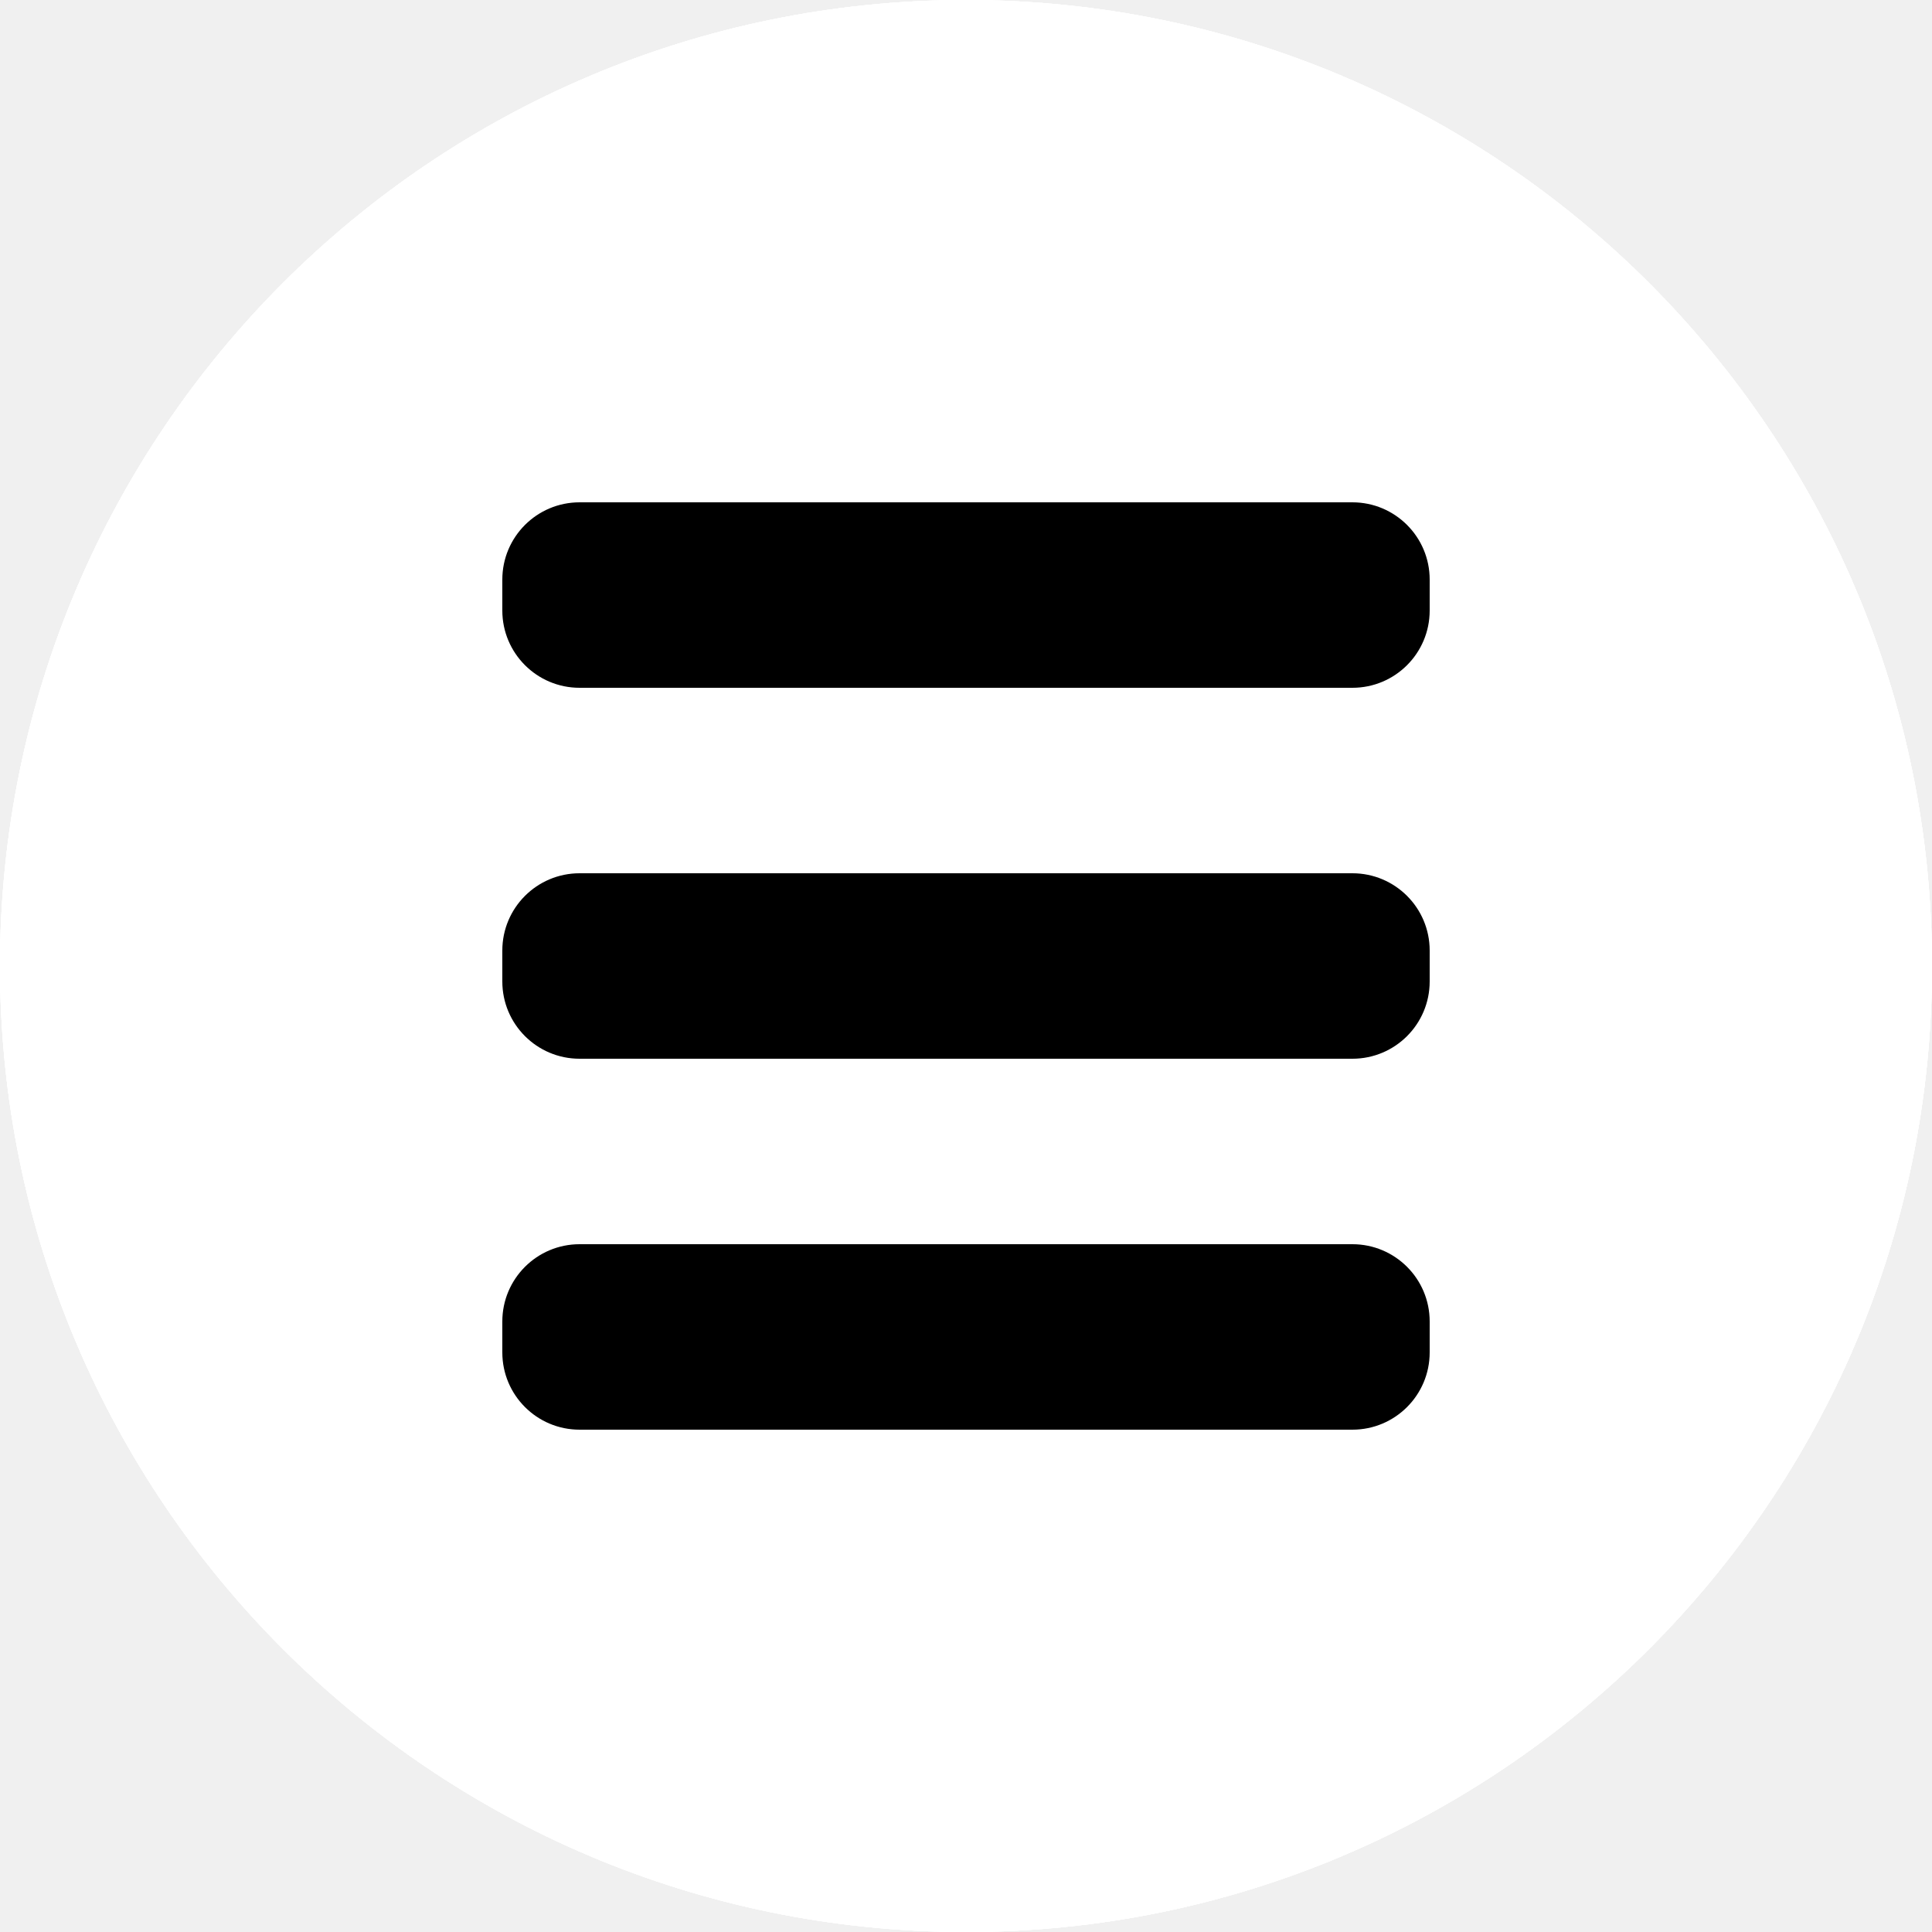
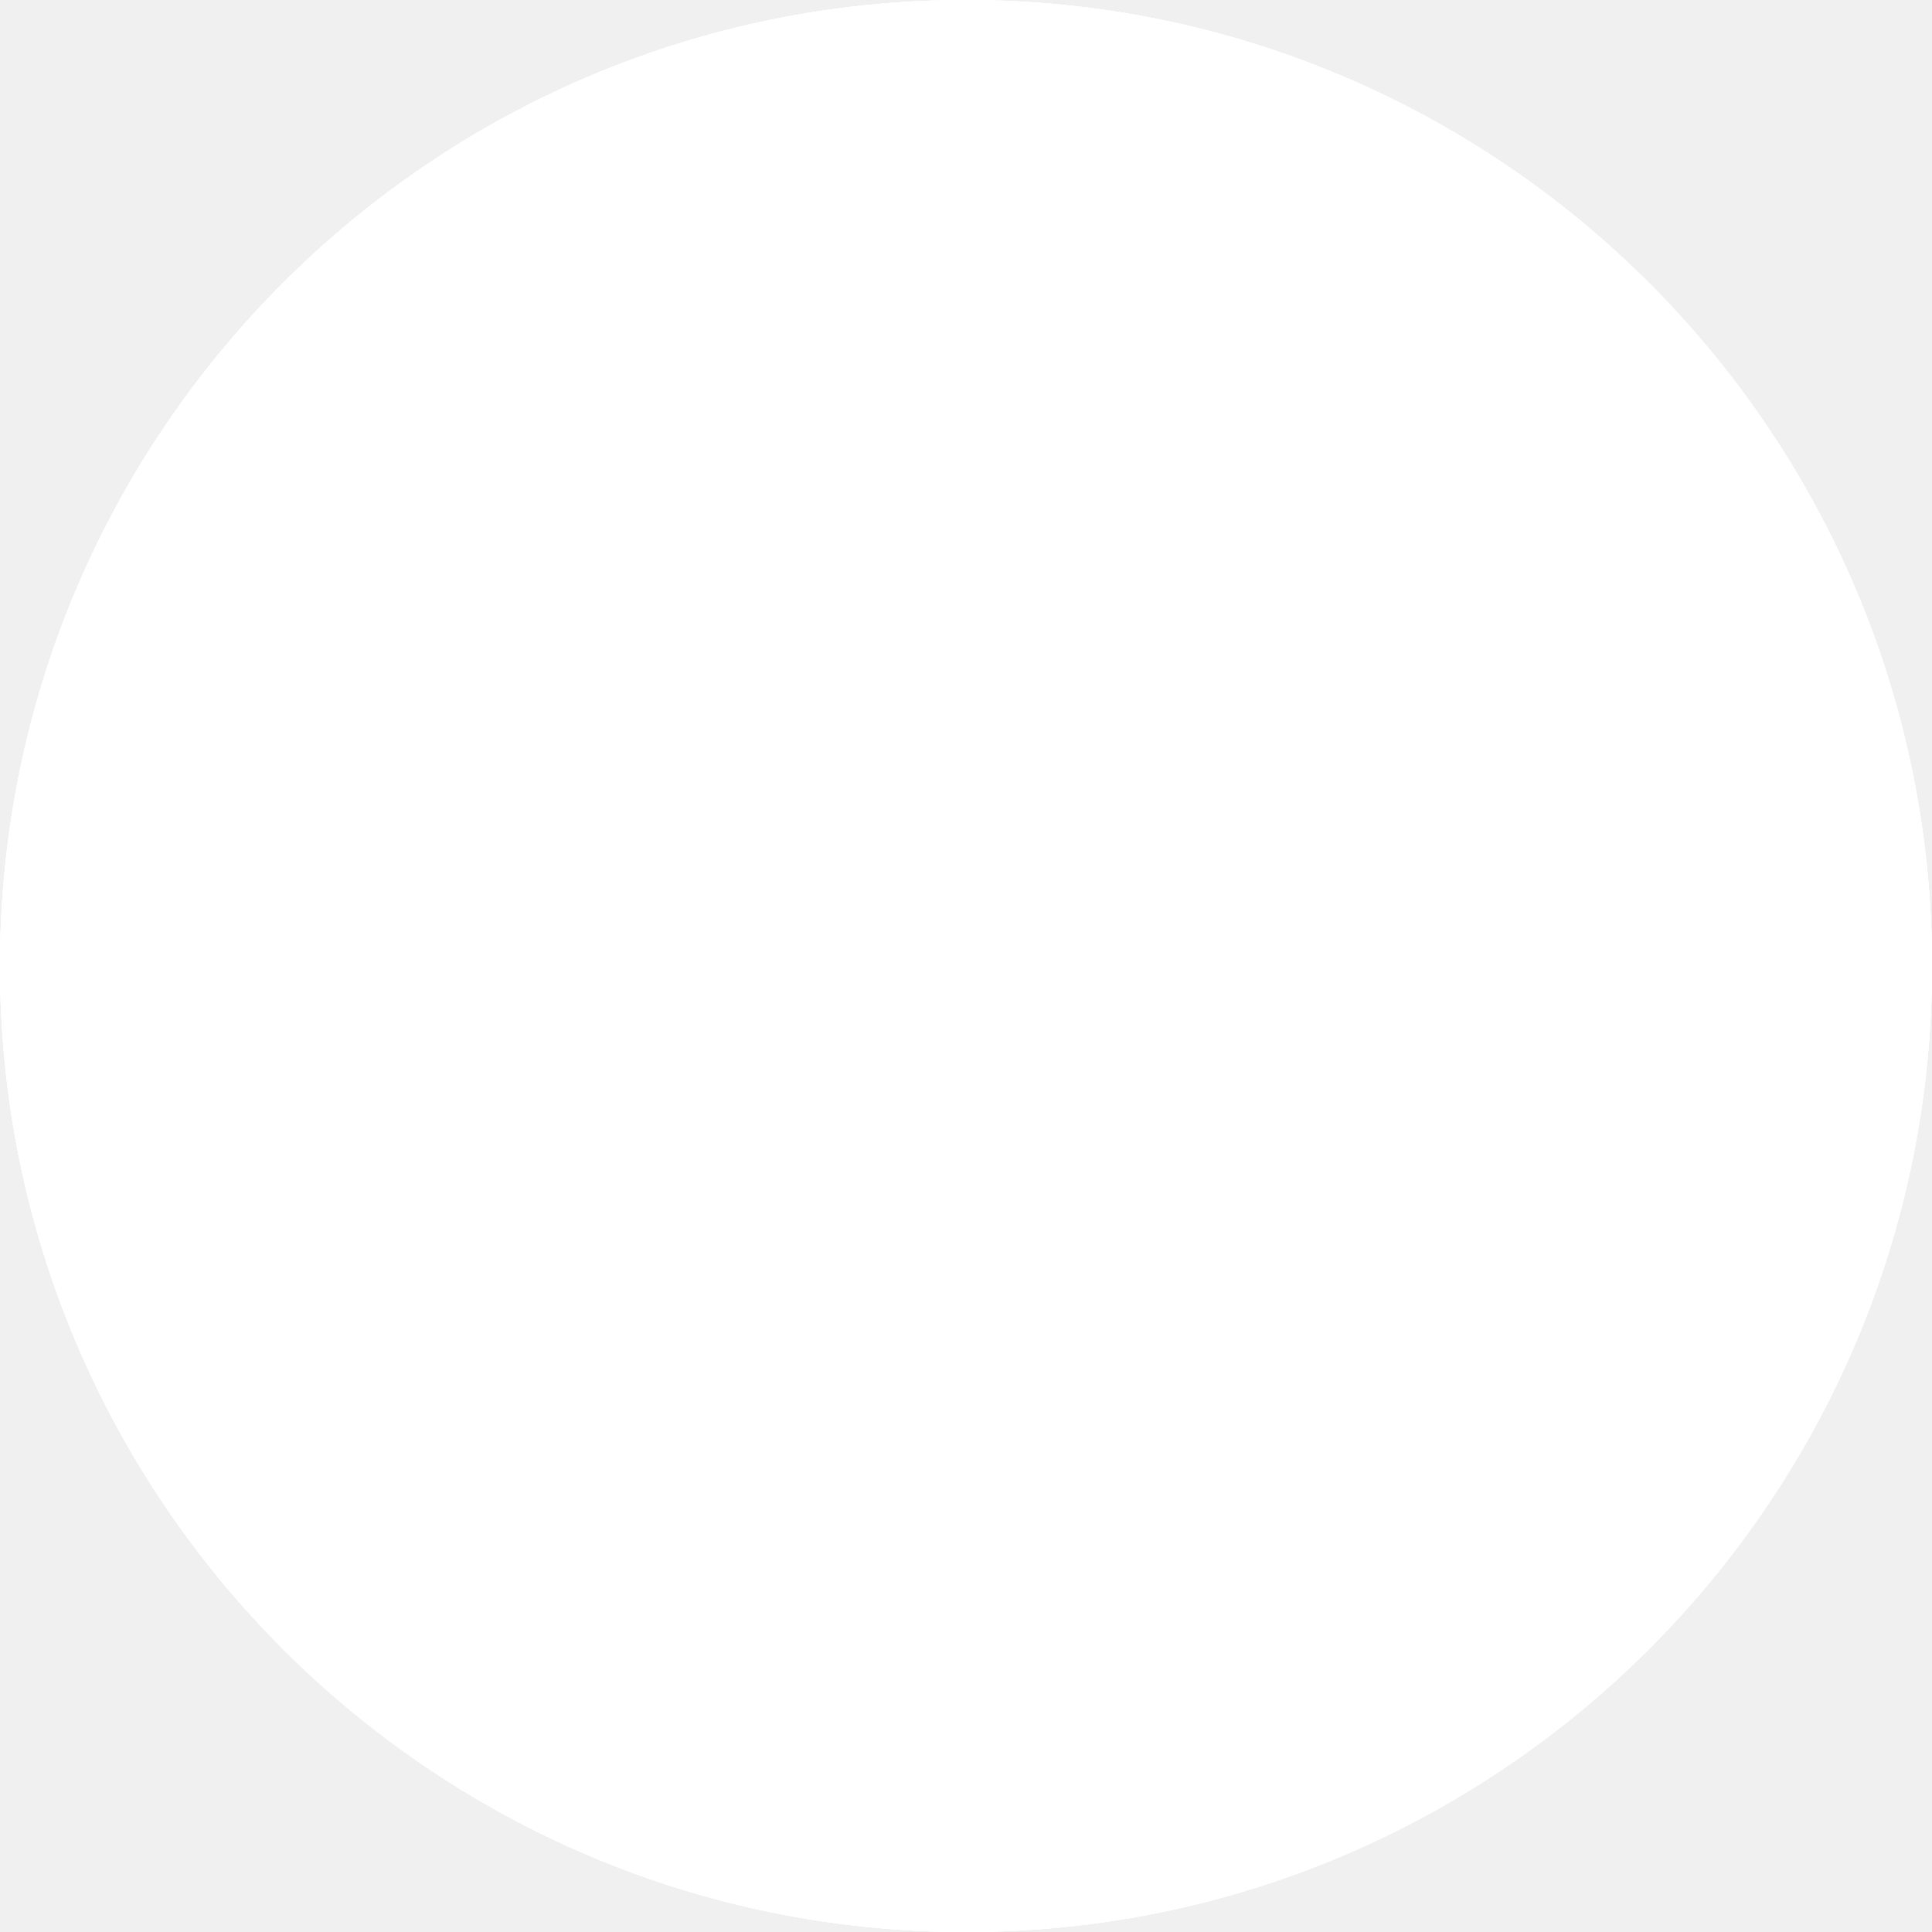
<svg xmlns="http://www.w3.org/2000/svg" width="50" height="50" viewBox="0 0 50 50" fill="none">
  <path d="M50 25C50 38.807 38.807 50 25 50C11.193 50 0 38.807 0 25C0 11.193 11.193 0 25 0C38.807 0 50 11.193 50 25Z" fill="white" />
  <path d="M50 25C50 38.807 38.807 50 25 50C11.193 50 0 38.807 0 25C0 11.193 11.193 0 25 0C38.807 0 50 11.193 50 25Z" fill="white" />
  <path d="M50 25C50 38.807 38.807 50 25 50C11.193 50 0 38.807 0 25C0 11.193 11.193 0 25 0C38.807 0 50 11.193 50 25Z" fill="white" />
  <path d="M50 25C50 38.807 38.807 50 25 50C11.193 50 0 38.807 0 25C0 11.193 11.193 0 25 0C38.807 0 50 11.193 50 25Z" fill="white" />
-   <path d="M35 13H15C13.895 13 13 13.895 13 15V15.8C13 16.905 13.895 17.8 15 17.8H35C36.105 17.8 37 16.905 37 15.8V15C37 13.895 36.105 13 35 13Z" fill="black" />
-   <path d="M35 22.6H15C13.895 22.6 13 23.495 13 24.6V25.4C13 26.505 13.895 27.4 15 27.4H35C36.105 27.4 37 26.505 37 25.4V24.6C37 23.495 36.105 22.6 35 22.6Z" fill="black" />
-   <path d="M35 32.2H15C13.895 32.2 13 33.095 13 34.2V35C13 36.105 13.895 37 15 37H35C36.105 37 37 36.105 37 35V34.2C37 33.095 36.105 32.2 35 32.2Z" fill="black" />
+   <path d="M35 13H15C13.895 13 13 13.895 13 15V15.8C13 16.905 13.895 17.8 15 17.8H35C36.105 17.8 37 16.905 37 15.8V15C37 13.895 36.105 13 35 13Z" />
+   <path d="M35 22.6H15C13.895 22.6 13 23.495 13 24.6V25.4C13 26.505 13.895 27.4 15 27.4H35C36.105 27.4 37 26.505 37 25.4V24.6C37 23.495 36.105 22.6 35 22.6Z" />
+   <path d="M35 32.2H15C13.895 32.2 13 33.095 13 34.2V35C13 36.105 13.895 37 15 37H35C36.105 37 37 36.105 37 35V34.2C37 33.095 36.105 32.2 35 32.2Z" />
</svg>
